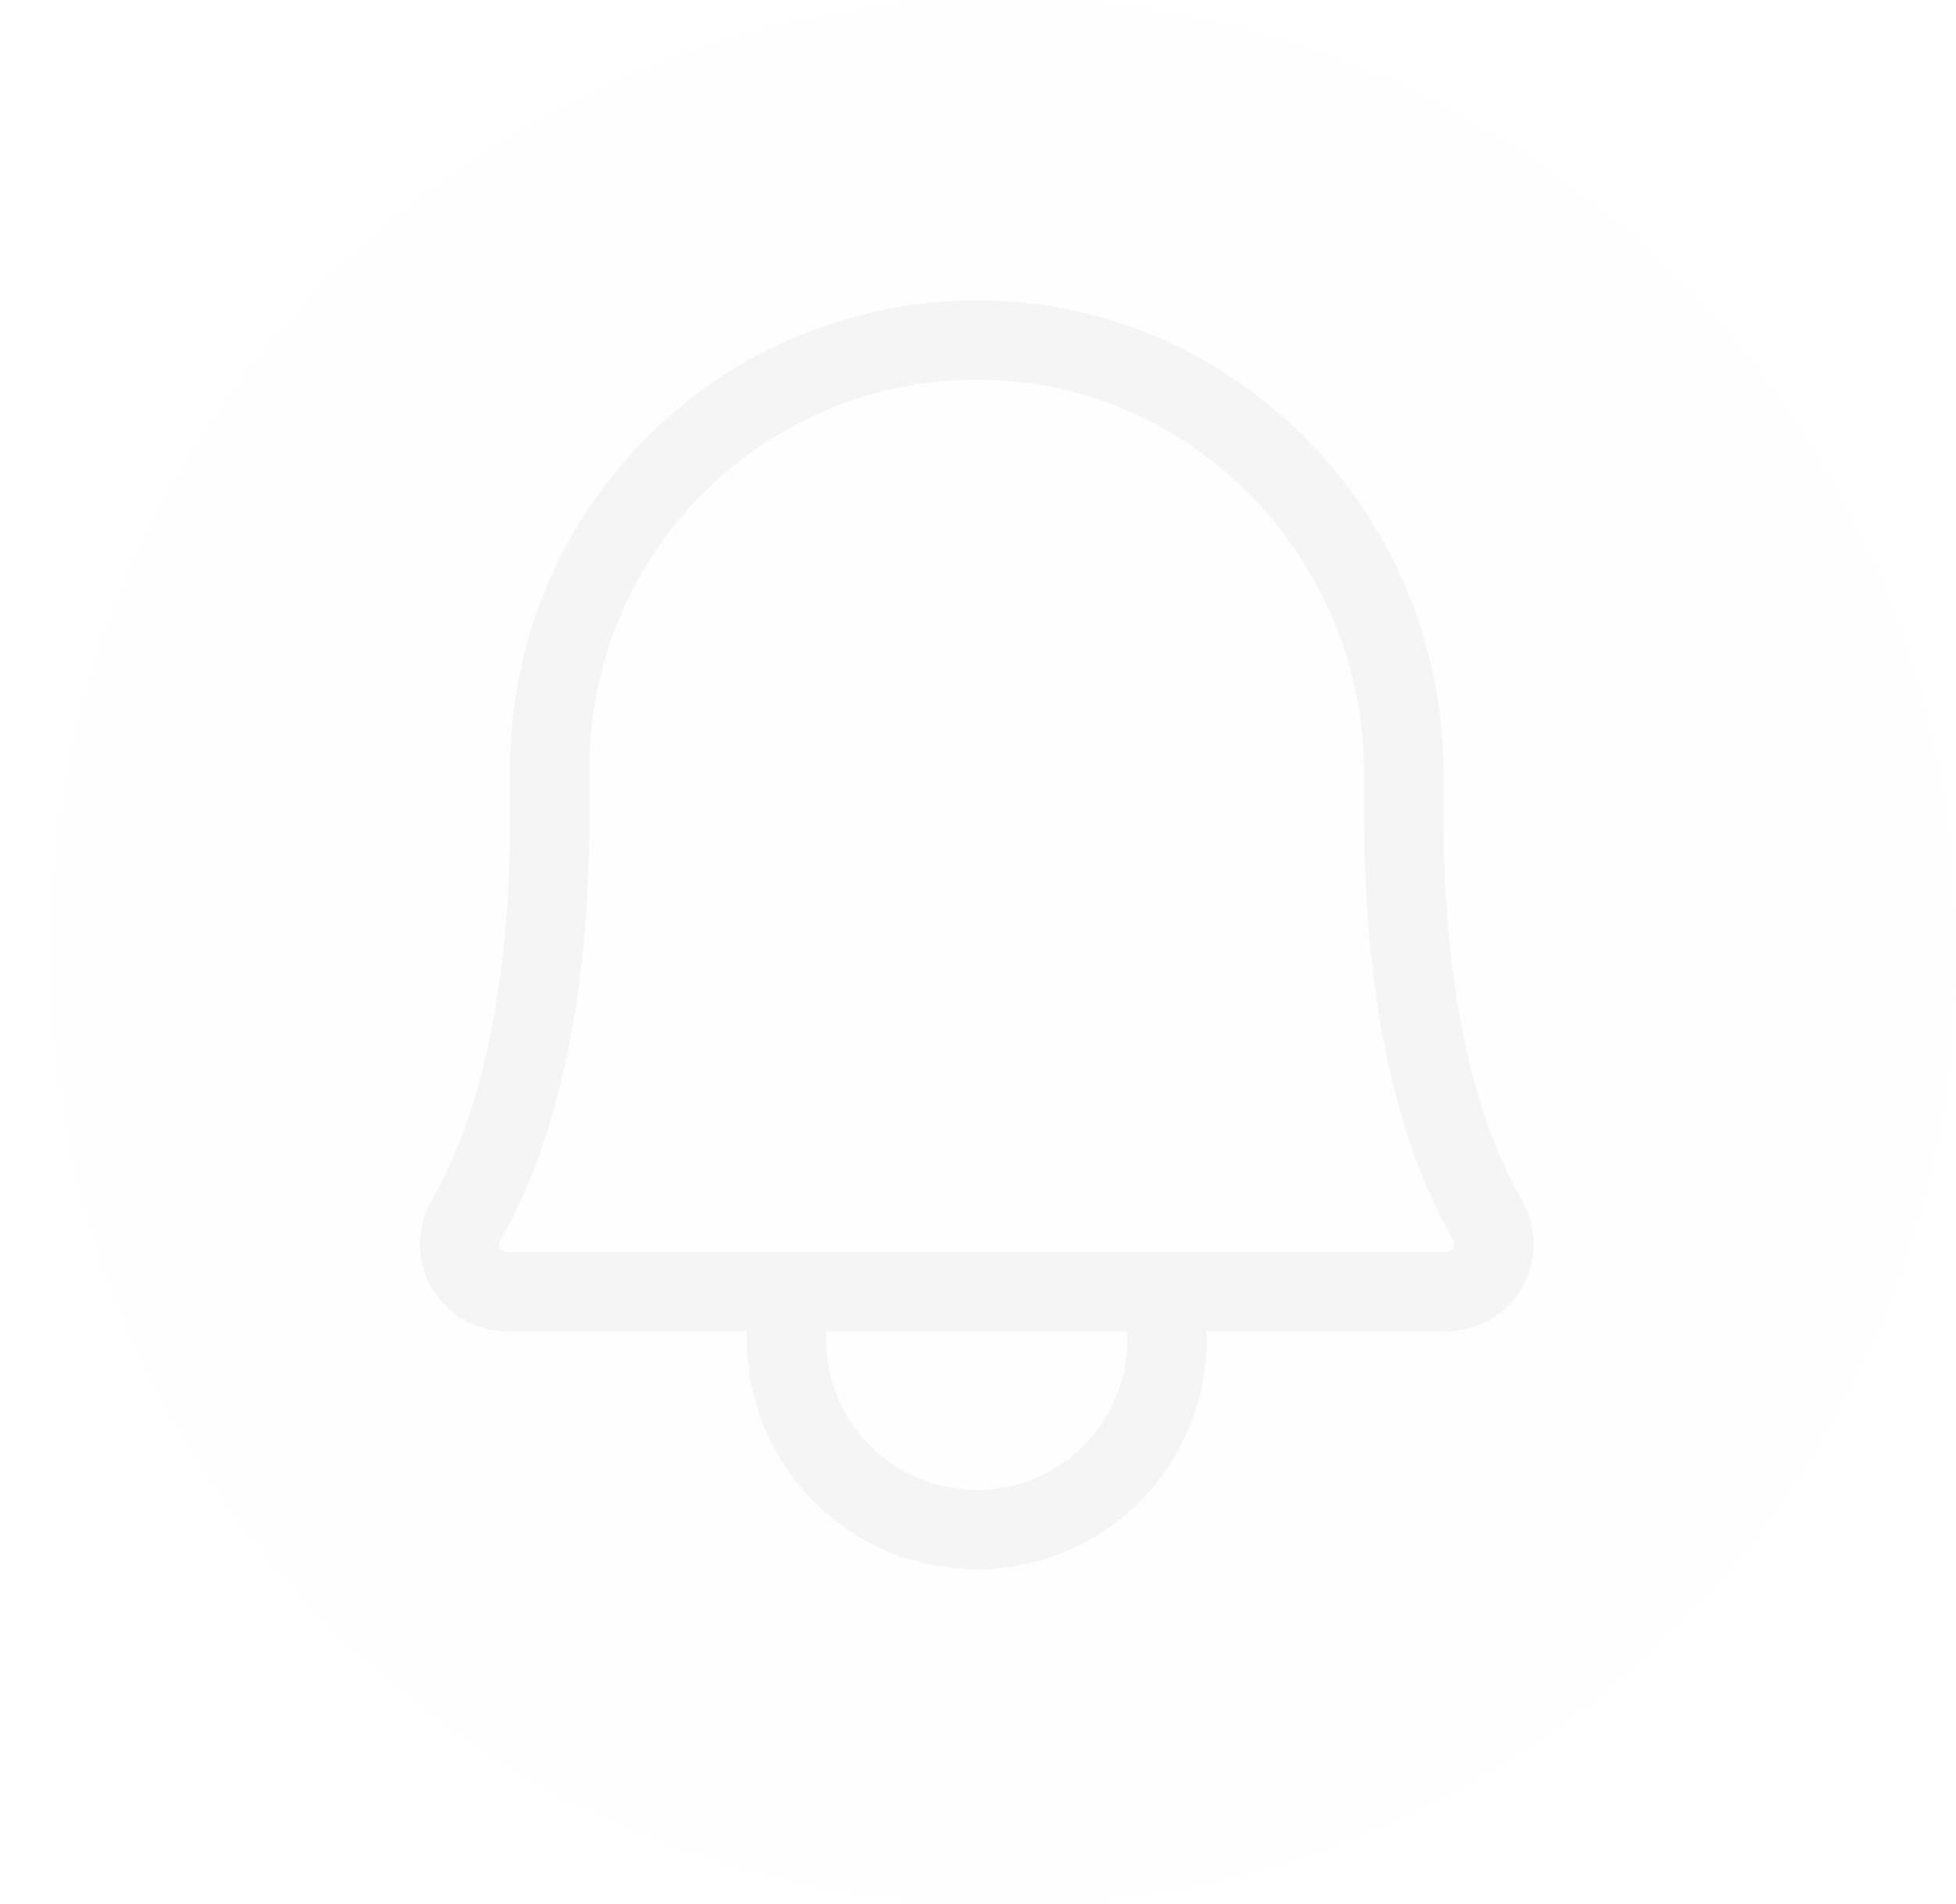
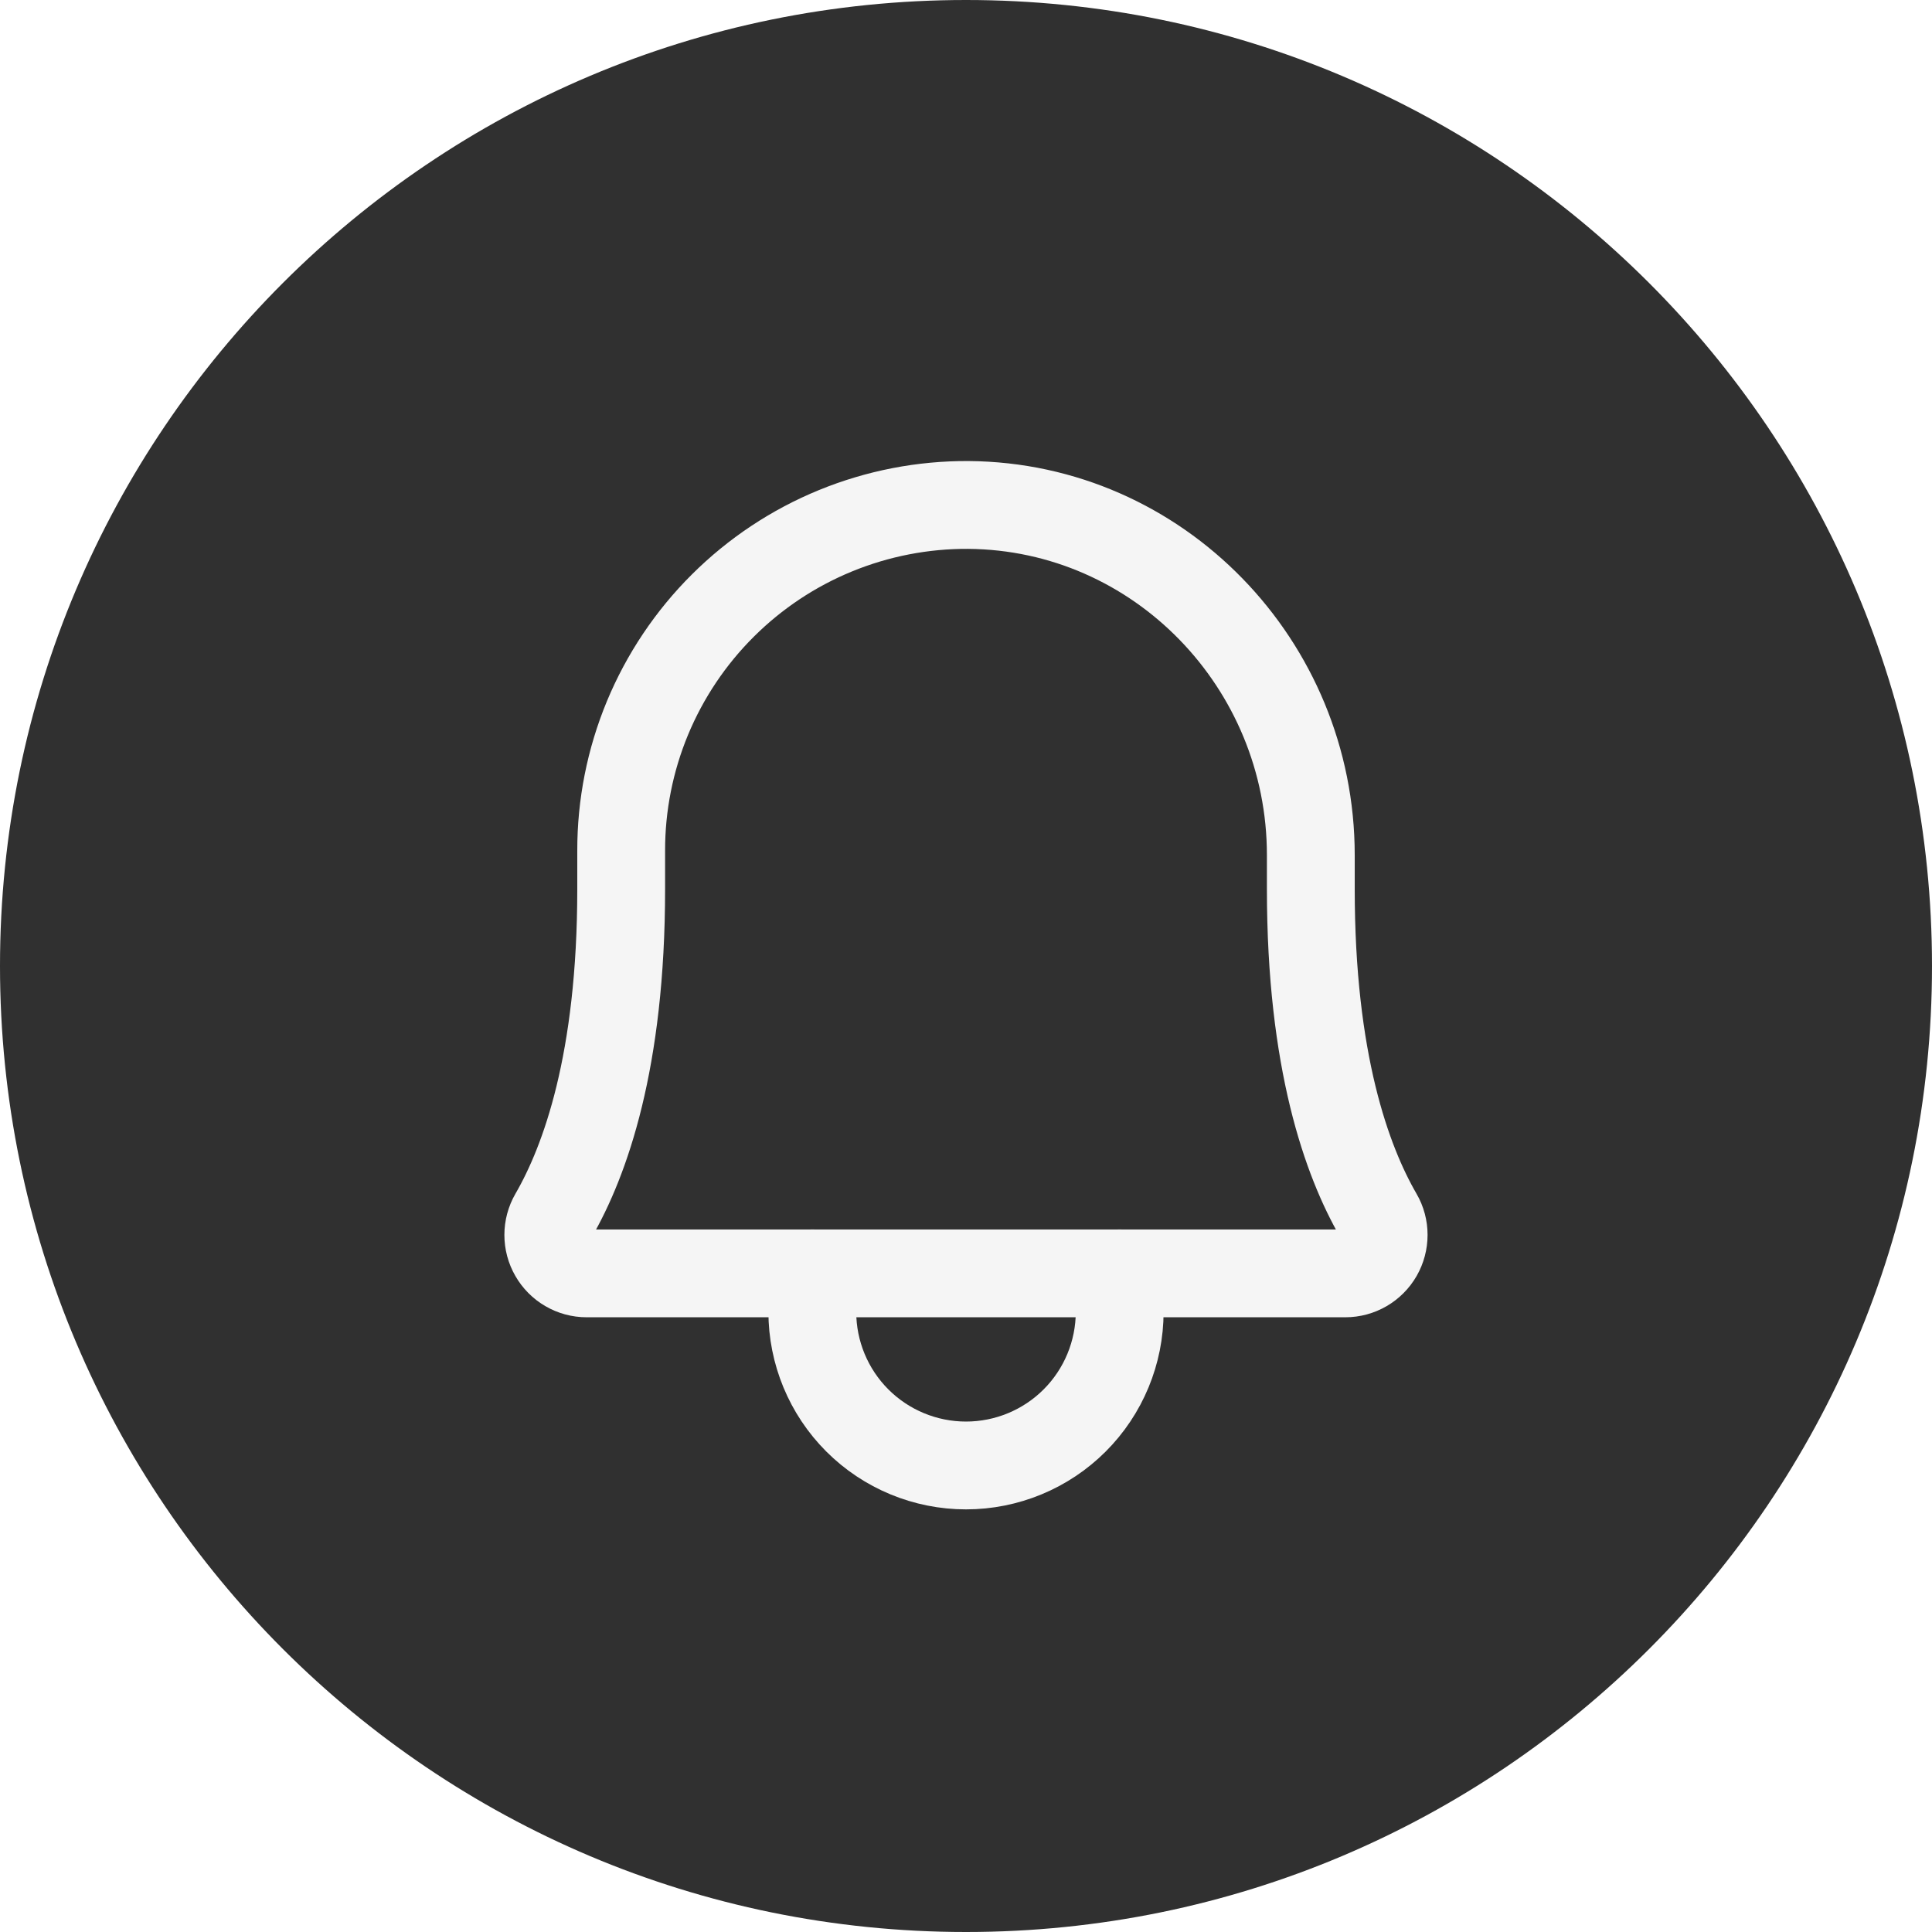
- <svg xmlns="http://www.w3.org/2000/svg" width="37" height="36" viewBox="0 0 37 36" fill="none">
-   <circle opacity="0.1" cx="18.979" cy="18" r="18" fill="#F5F5F5" />
-   <path d="M10.4 14.529C10.398 13.462 10.608 12.405 11.017 11.419C11.425 10.434 12.025 9.539 12.781 8.786C13.537 8.033 14.434 7.437 15.422 7.032C16.409 6.628 17.467 6.423 18.534 6.429C22.989 6.462 26.555 10.164 26.555 14.63V15.429C26.555 19.456 27.399 21.796 28.141 23.079C28.22 23.215 28.262 23.37 28.262 23.528C28.262 23.686 28.221 23.84 28.142 23.977C28.063 24.114 27.95 24.228 27.814 24.307C27.677 24.386 27.523 24.428 27.365 24.429H9.59C9.432 24.428 9.277 24.386 9.141 24.307C9.005 24.228 8.892 24.114 8.813 23.977C8.734 23.84 8.693 23.686 8.693 23.528C8.693 23.37 8.735 23.215 8.814 23.079C9.556 21.796 10.4 19.456 10.4 15.429V14.529Z" stroke="#F5F5F5" stroke-width="1.5" stroke-linecap="round" stroke-linejoin="round" />
-   <path d="M14.877 24.429V25.329C14.877 26.284 15.257 27.199 15.932 27.874C16.607 28.549 17.523 28.929 18.477 28.929C19.432 28.929 20.348 28.549 21.023 27.874C21.698 27.199 22.077 26.284 22.077 25.329V24.429" stroke="#F5F5F5" stroke-width="1.5" stroke-linecap="round" stroke-linejoin="round" />
+ <svg xmlns="http://www.w3.org/2000/svg" width="44" height="44" viewBox="0 0 44 44" fill="none">
+   <rect width="44" height="44" rx="22" fill="#303030" />
+   <path d="M14.147 19.375C14.145 18.338 14.349 17.31 14.746 16.352C15.144 15.394 15.727 14.524 16.462 13.792C17.197 13.06 18.069 12.48 19.029 12.087C19.989 11.694 21.017 11.494 22.055 11.5C26.386 11.533 29.853 15.131 29.853 19.474V20.25C29.853 24.166 30.673 26.441 31.395 27.688C31.472 27.82 31.512 27.971 31.512 28.124C31.512 28.278 31.472 28.428 31.396 28.561C31.32 28.694 31.209 28.805 31.077 28.882C30.944 28.959 30.794 29 30.64 29H13.359C13.206 29 13.055 28.959 12.923 28.882C12.79 28.805 12.68 28.694 12.604 28.561C12.527 28.428 12.487 28.278 12.487 28.124C12.487 27.971 12.528 27.82 12.604 27.688C13.326 26.441 14.147 24.166 14.147 20.25V19.375Z" stroke="#F5F5F5" stroke-width="2" stroke-linecap="round" stroke-linejoin="round" />
+   <path d="M18.5 29V29.875C18.5 30.803 18.869 31.694 19.525 32.35C20.181 33.006 21.072 33.375 22 33.375C22.928 33.375 23.819 33.006 24.475 32.35C25.131 31.694 25.5 30.803 25.5 29.875V29" stroke="#F5F5F5" stroke-width="2" stroke-linecap="round" stroke-linejoin="round" />
</svg>
